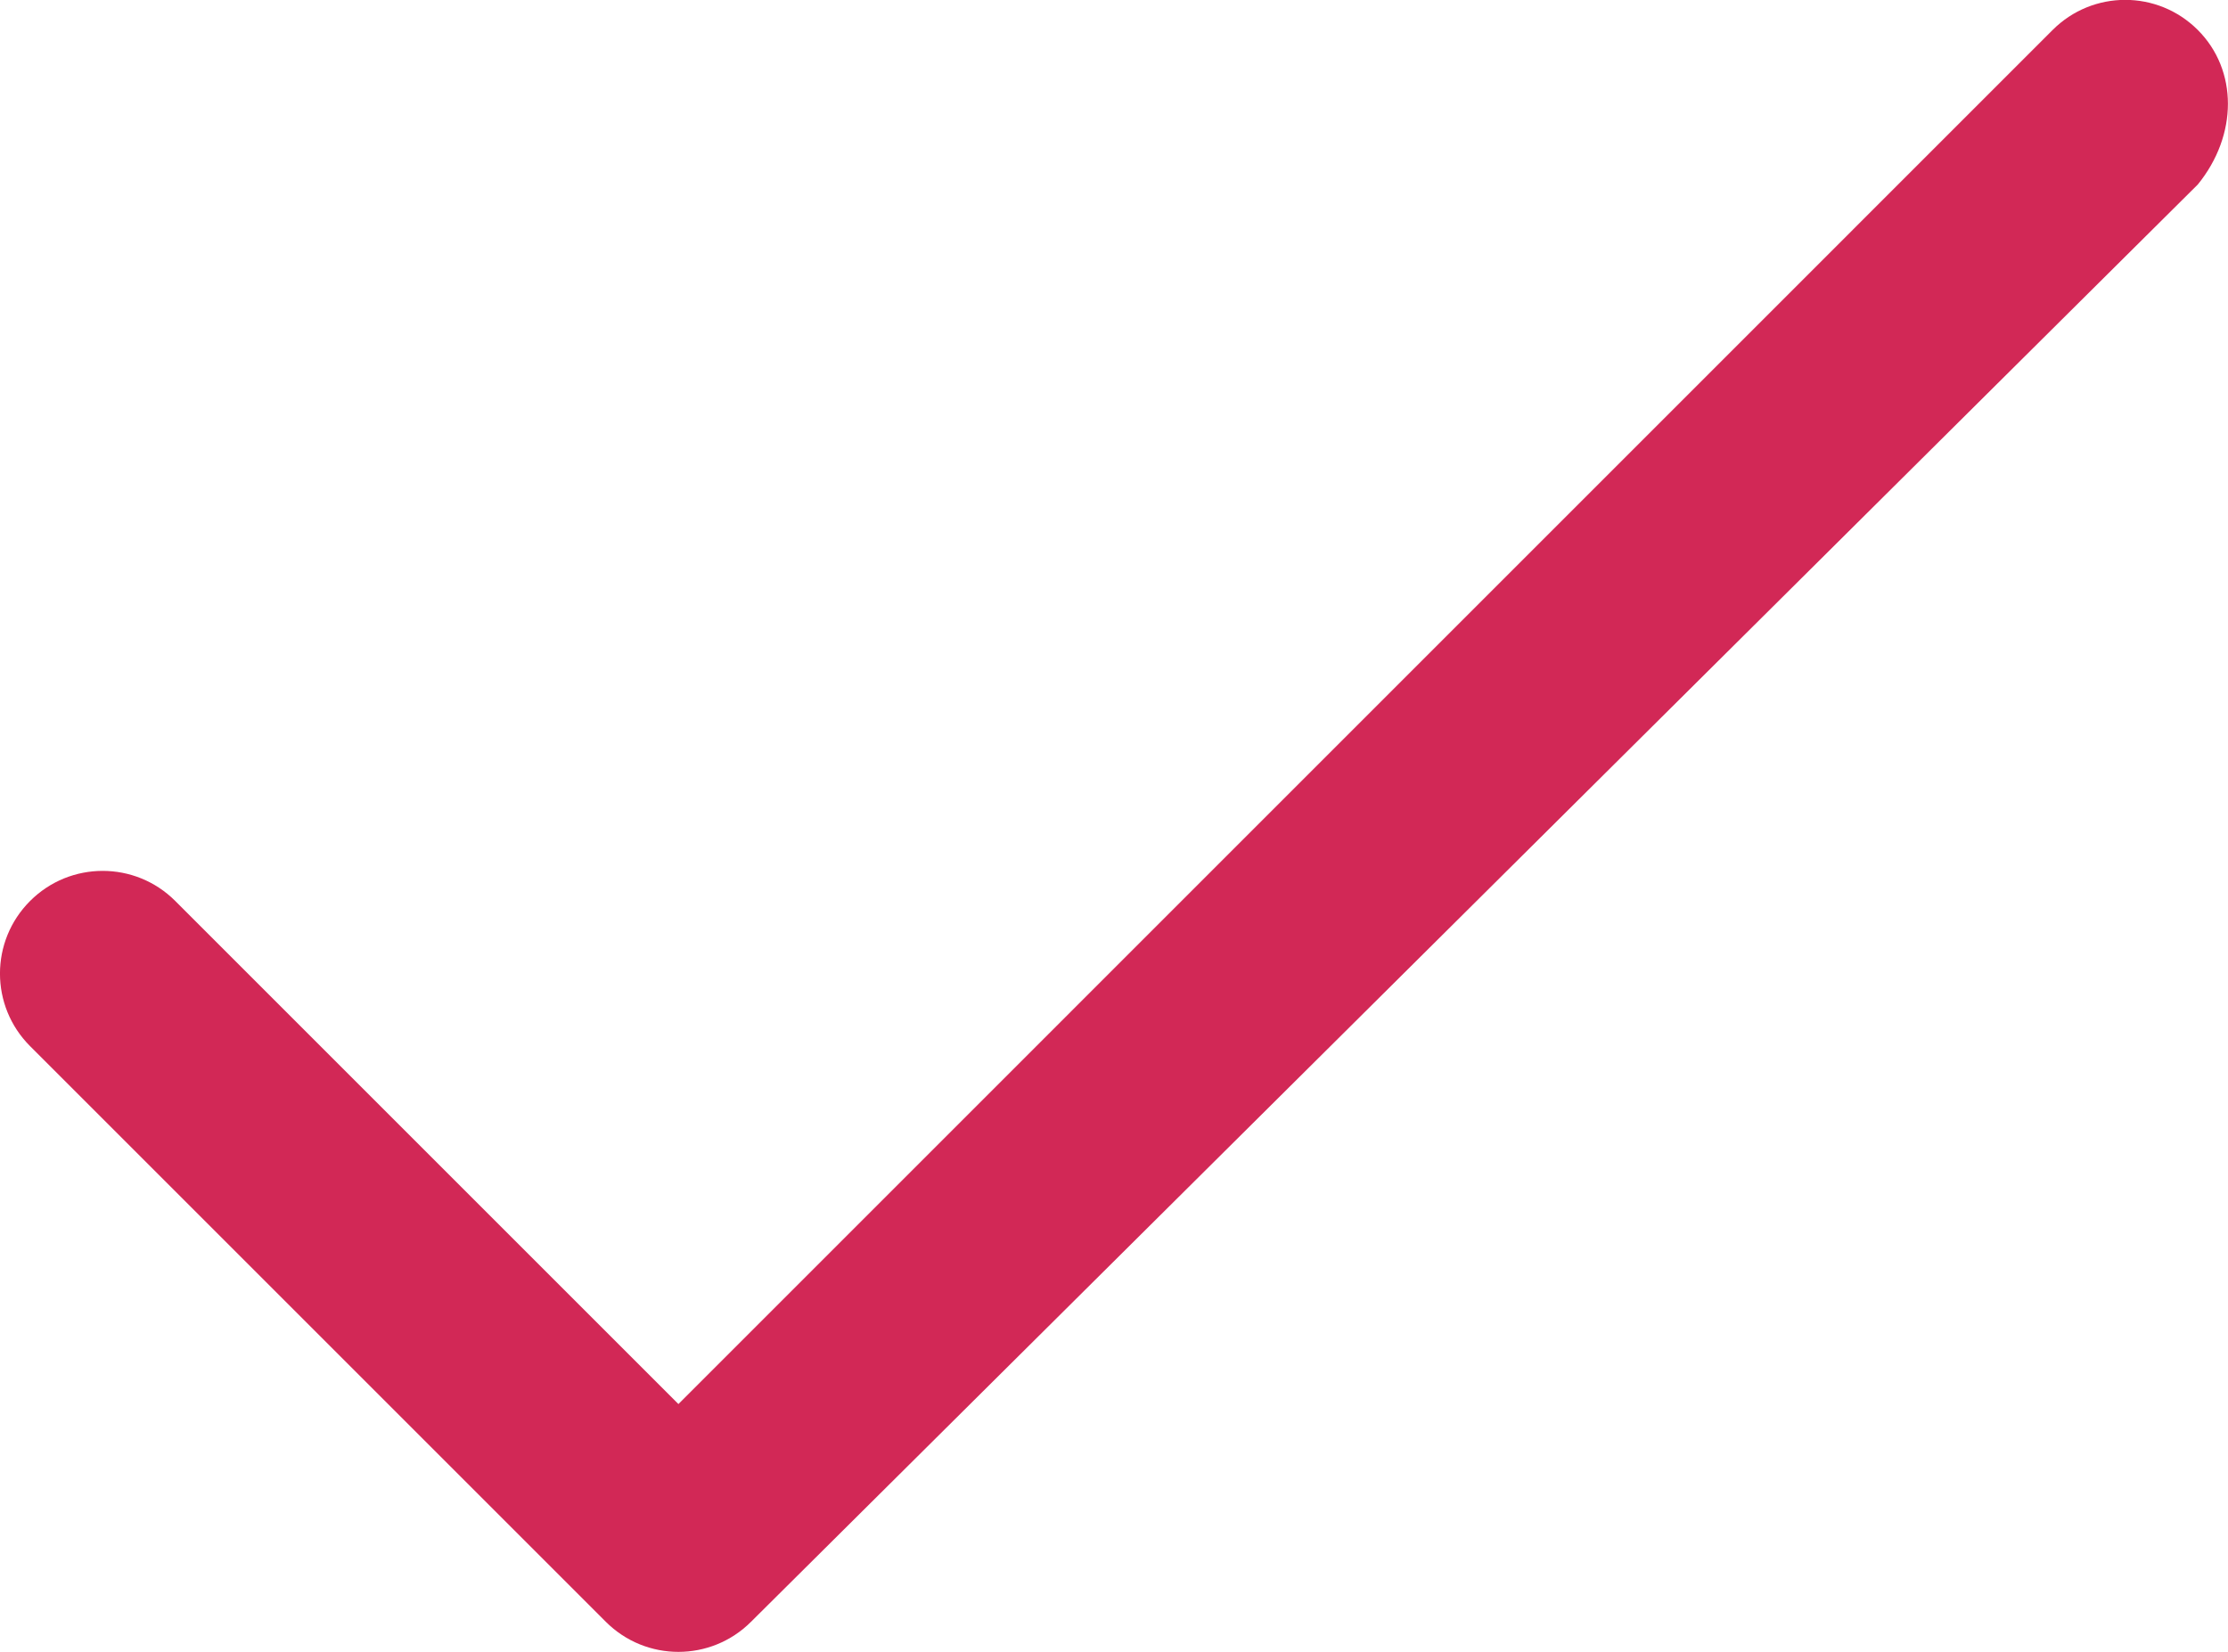
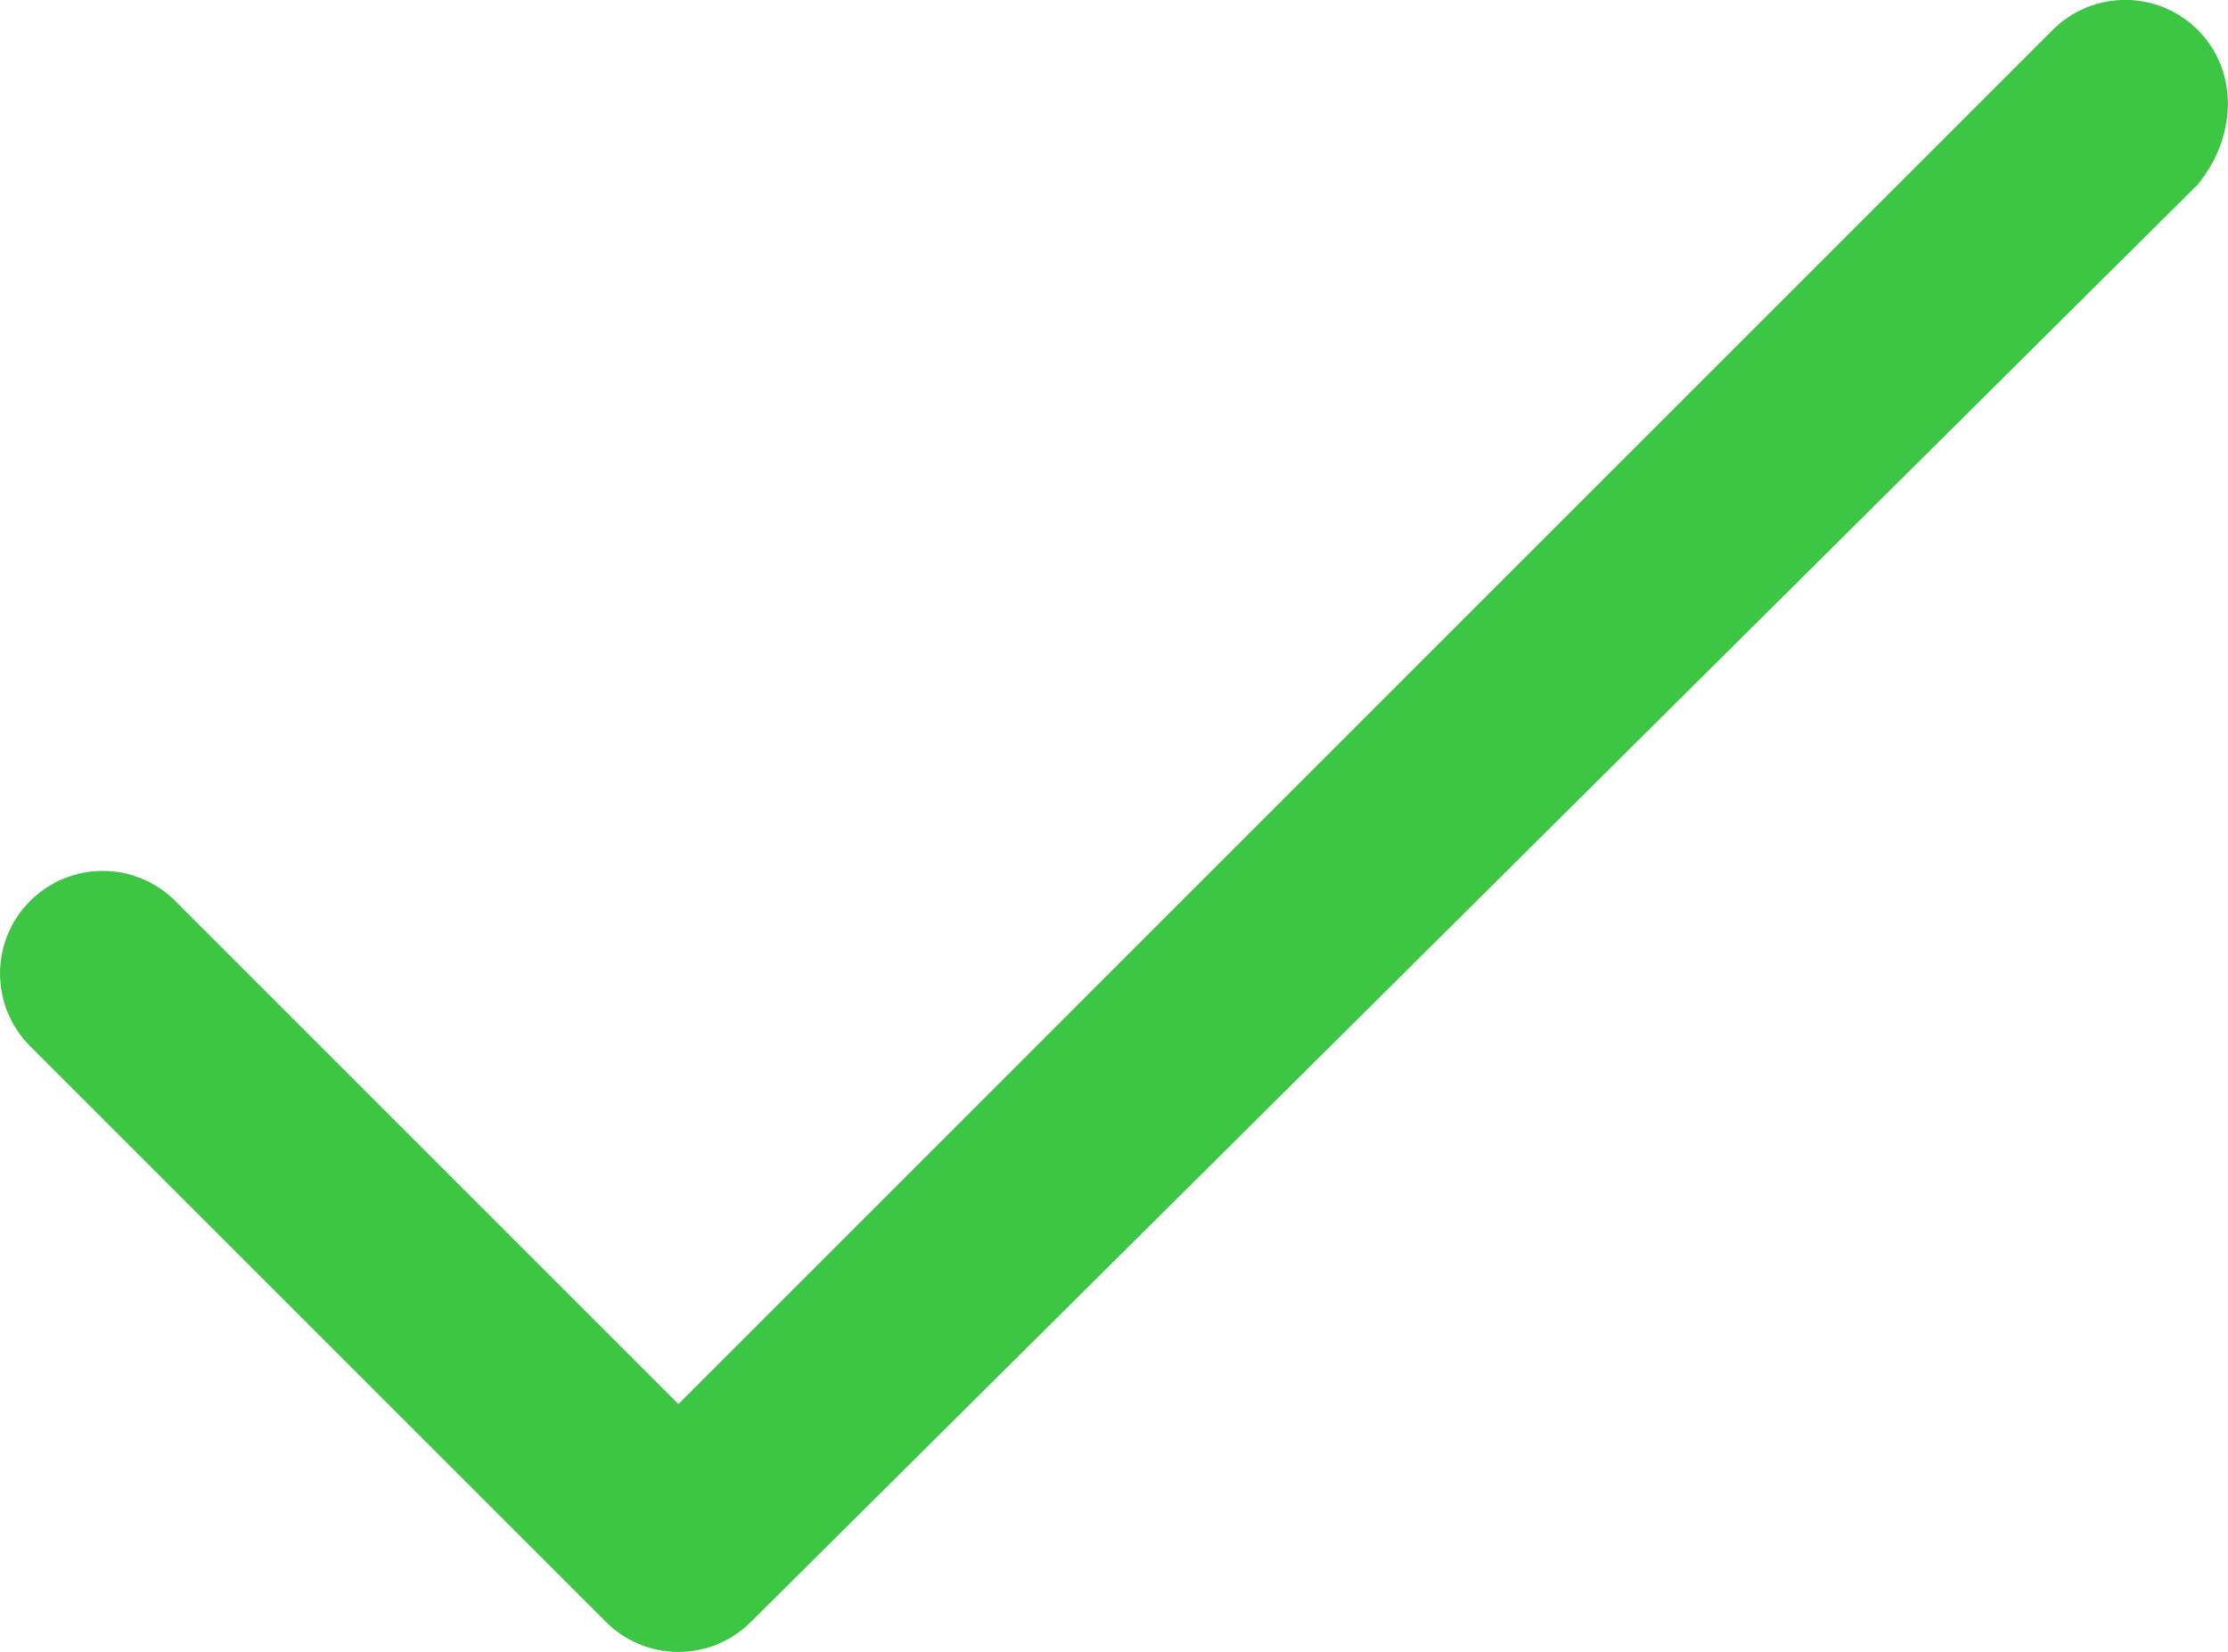
- <svg xmlns="http://www.w3.org/2000/svg" version="1.0" id="Layer_1" x="0px" y="0px" width="21.698px" height="16.09px" viewBox="-82.357 4.875 21.698 16.09" enable-background="new -82.357 4.875 21.698 16.09" xml:space="preserve">
-   <path fill="#d22856" d="M-60.953,5.167c-0.391-0.391-1.023-0.391-1.414,0L-75.75,18.551l-4.9-4.9c-0.391-0.391-1.023-0.391-1.414,0 s-0.391,1.023,0,1.414l5.607,5.607c0.195,0.195,0.451,0.293,0.707,0.293s0.512-0.098,0.707-0.293l14.09-14.0 C-60.562,6.191-60.562,5.558-60.953,5.167z" />
+ <svg xmlns="http://www.w3.org/2000/svg" version="1.0" width="21.698" height="16.09" viewBox="-82.357 4.875 21.698 16.09" fill="#3dc644">
+   <path d="M-60.953 5.167a.999.999 0 00-1.414 0L-75.75 18.551l-4.9-4.9a.999.999 0 10-1.414 1.414l5.607 5.607a.997.997 0 001.414 0l14.09-14c.391-.481.391-1.114 0-1.505z" />
</svg>
